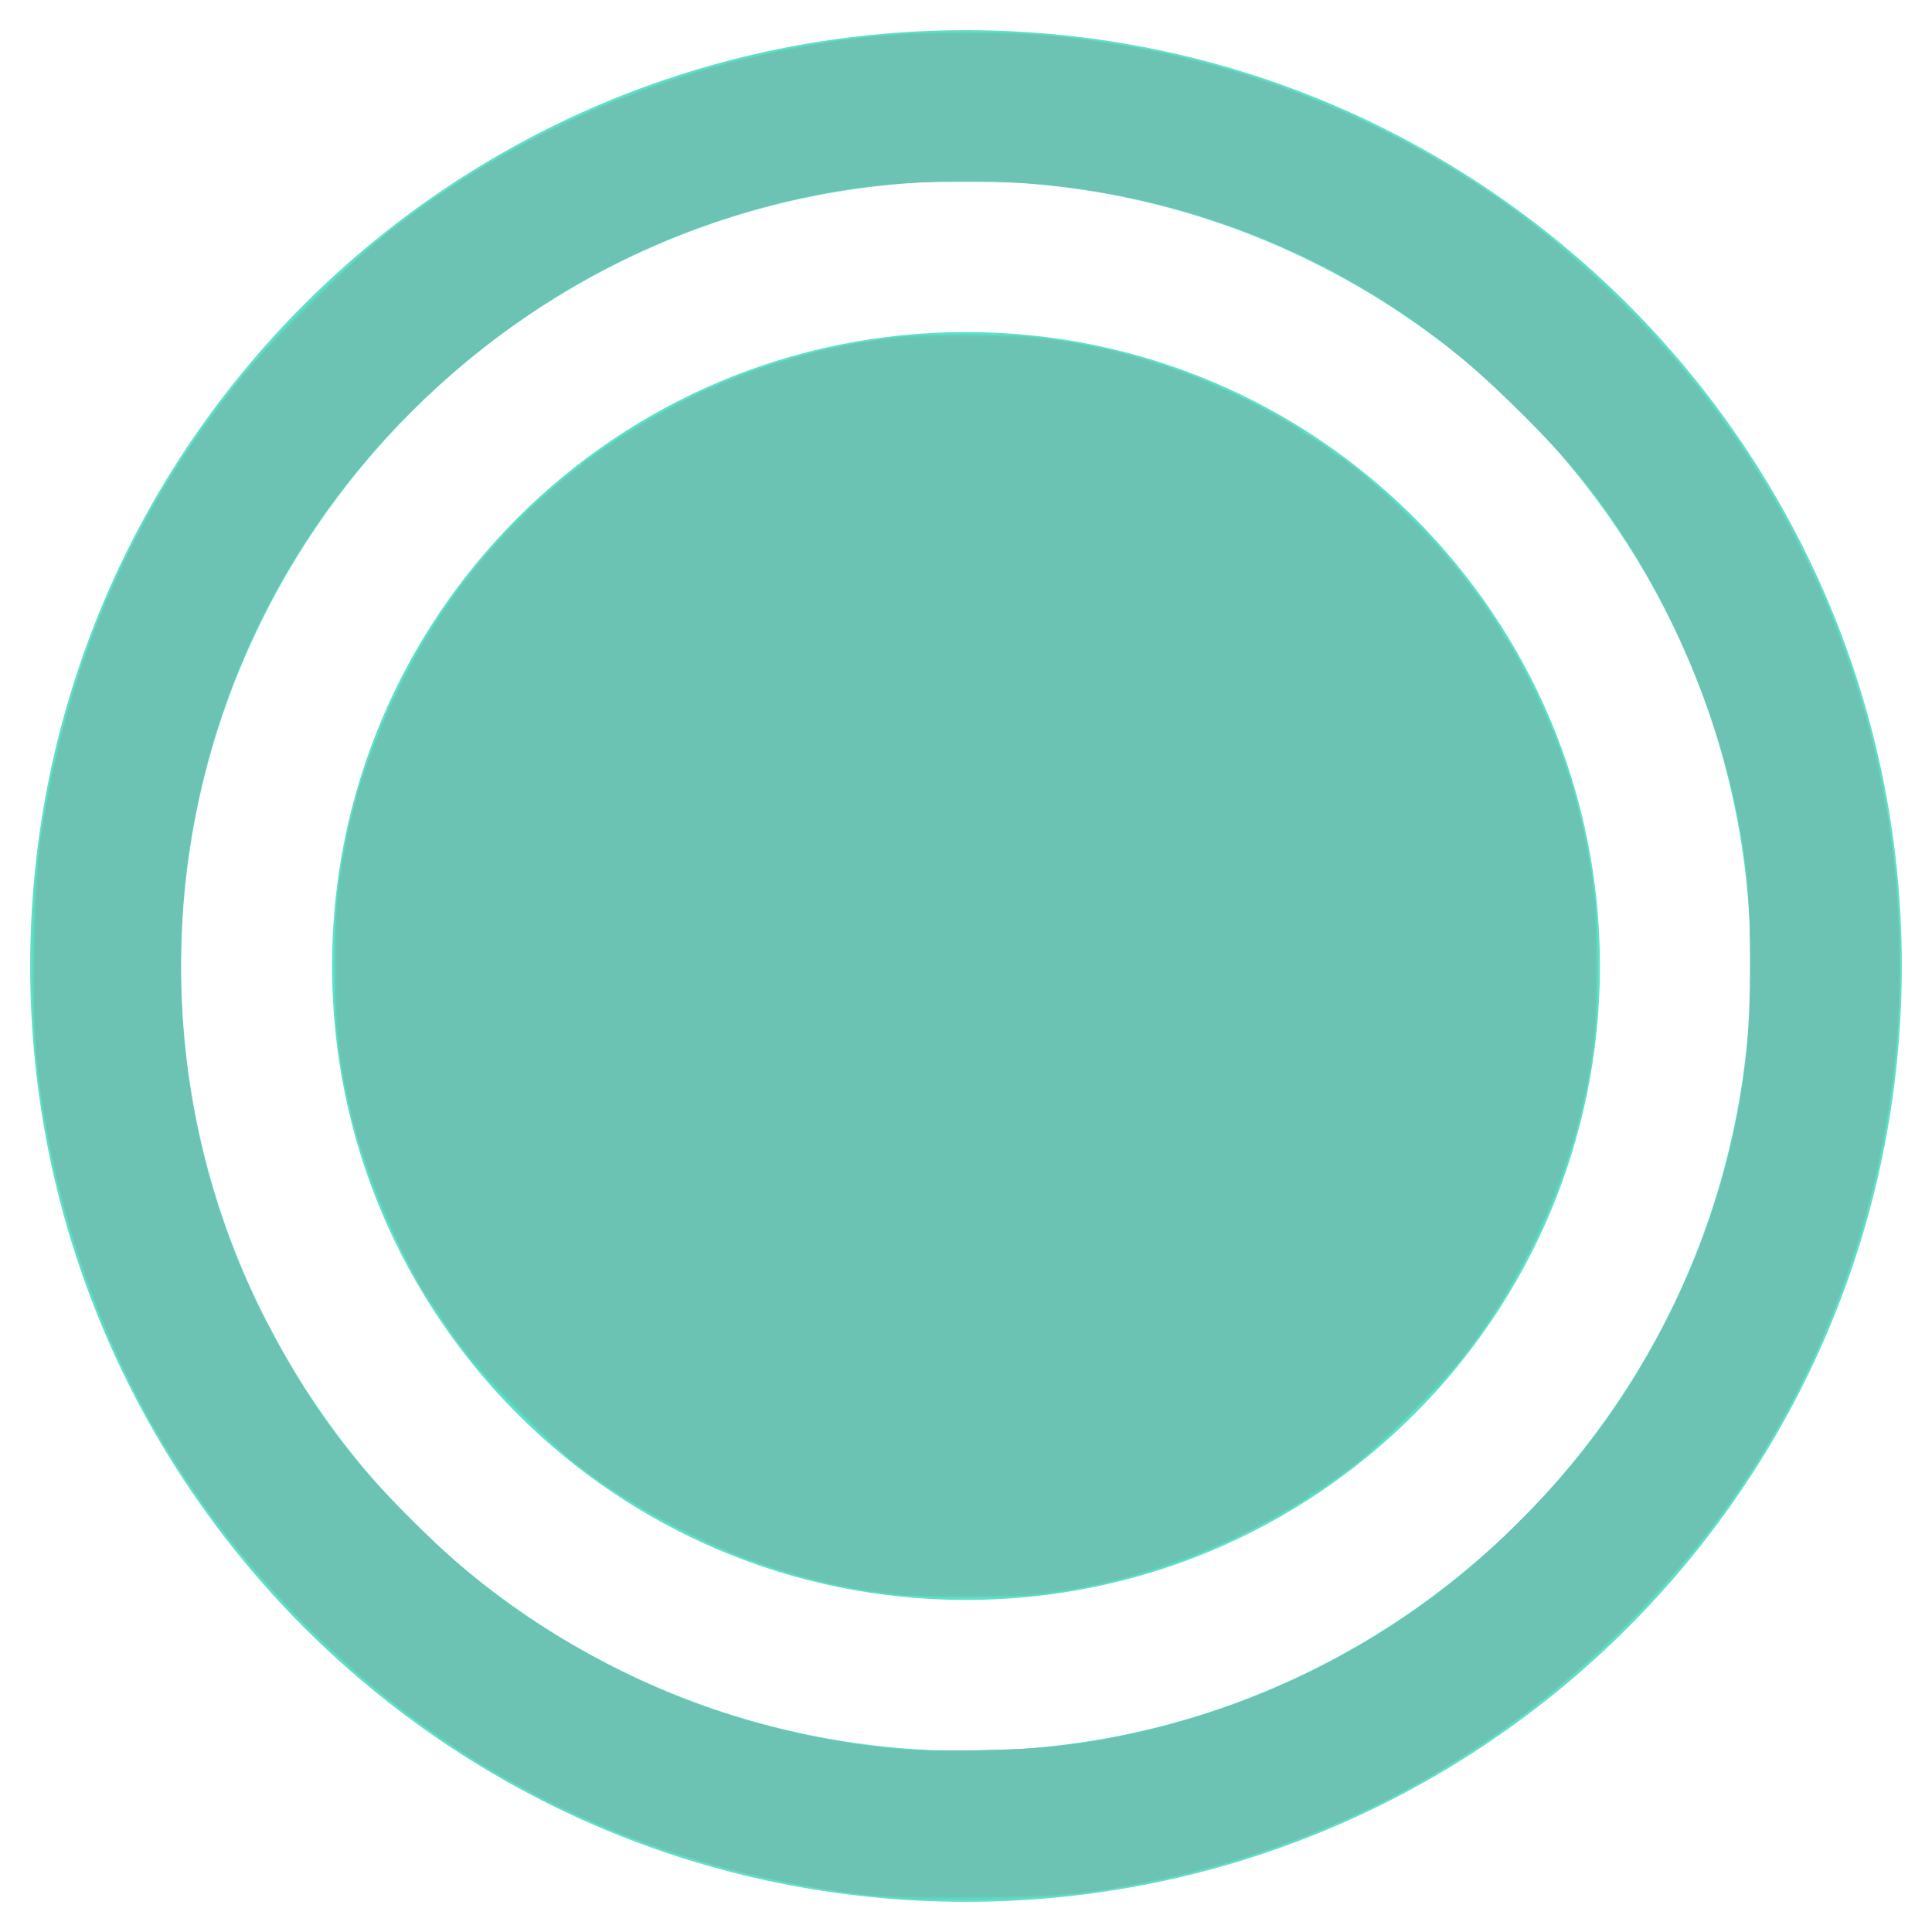
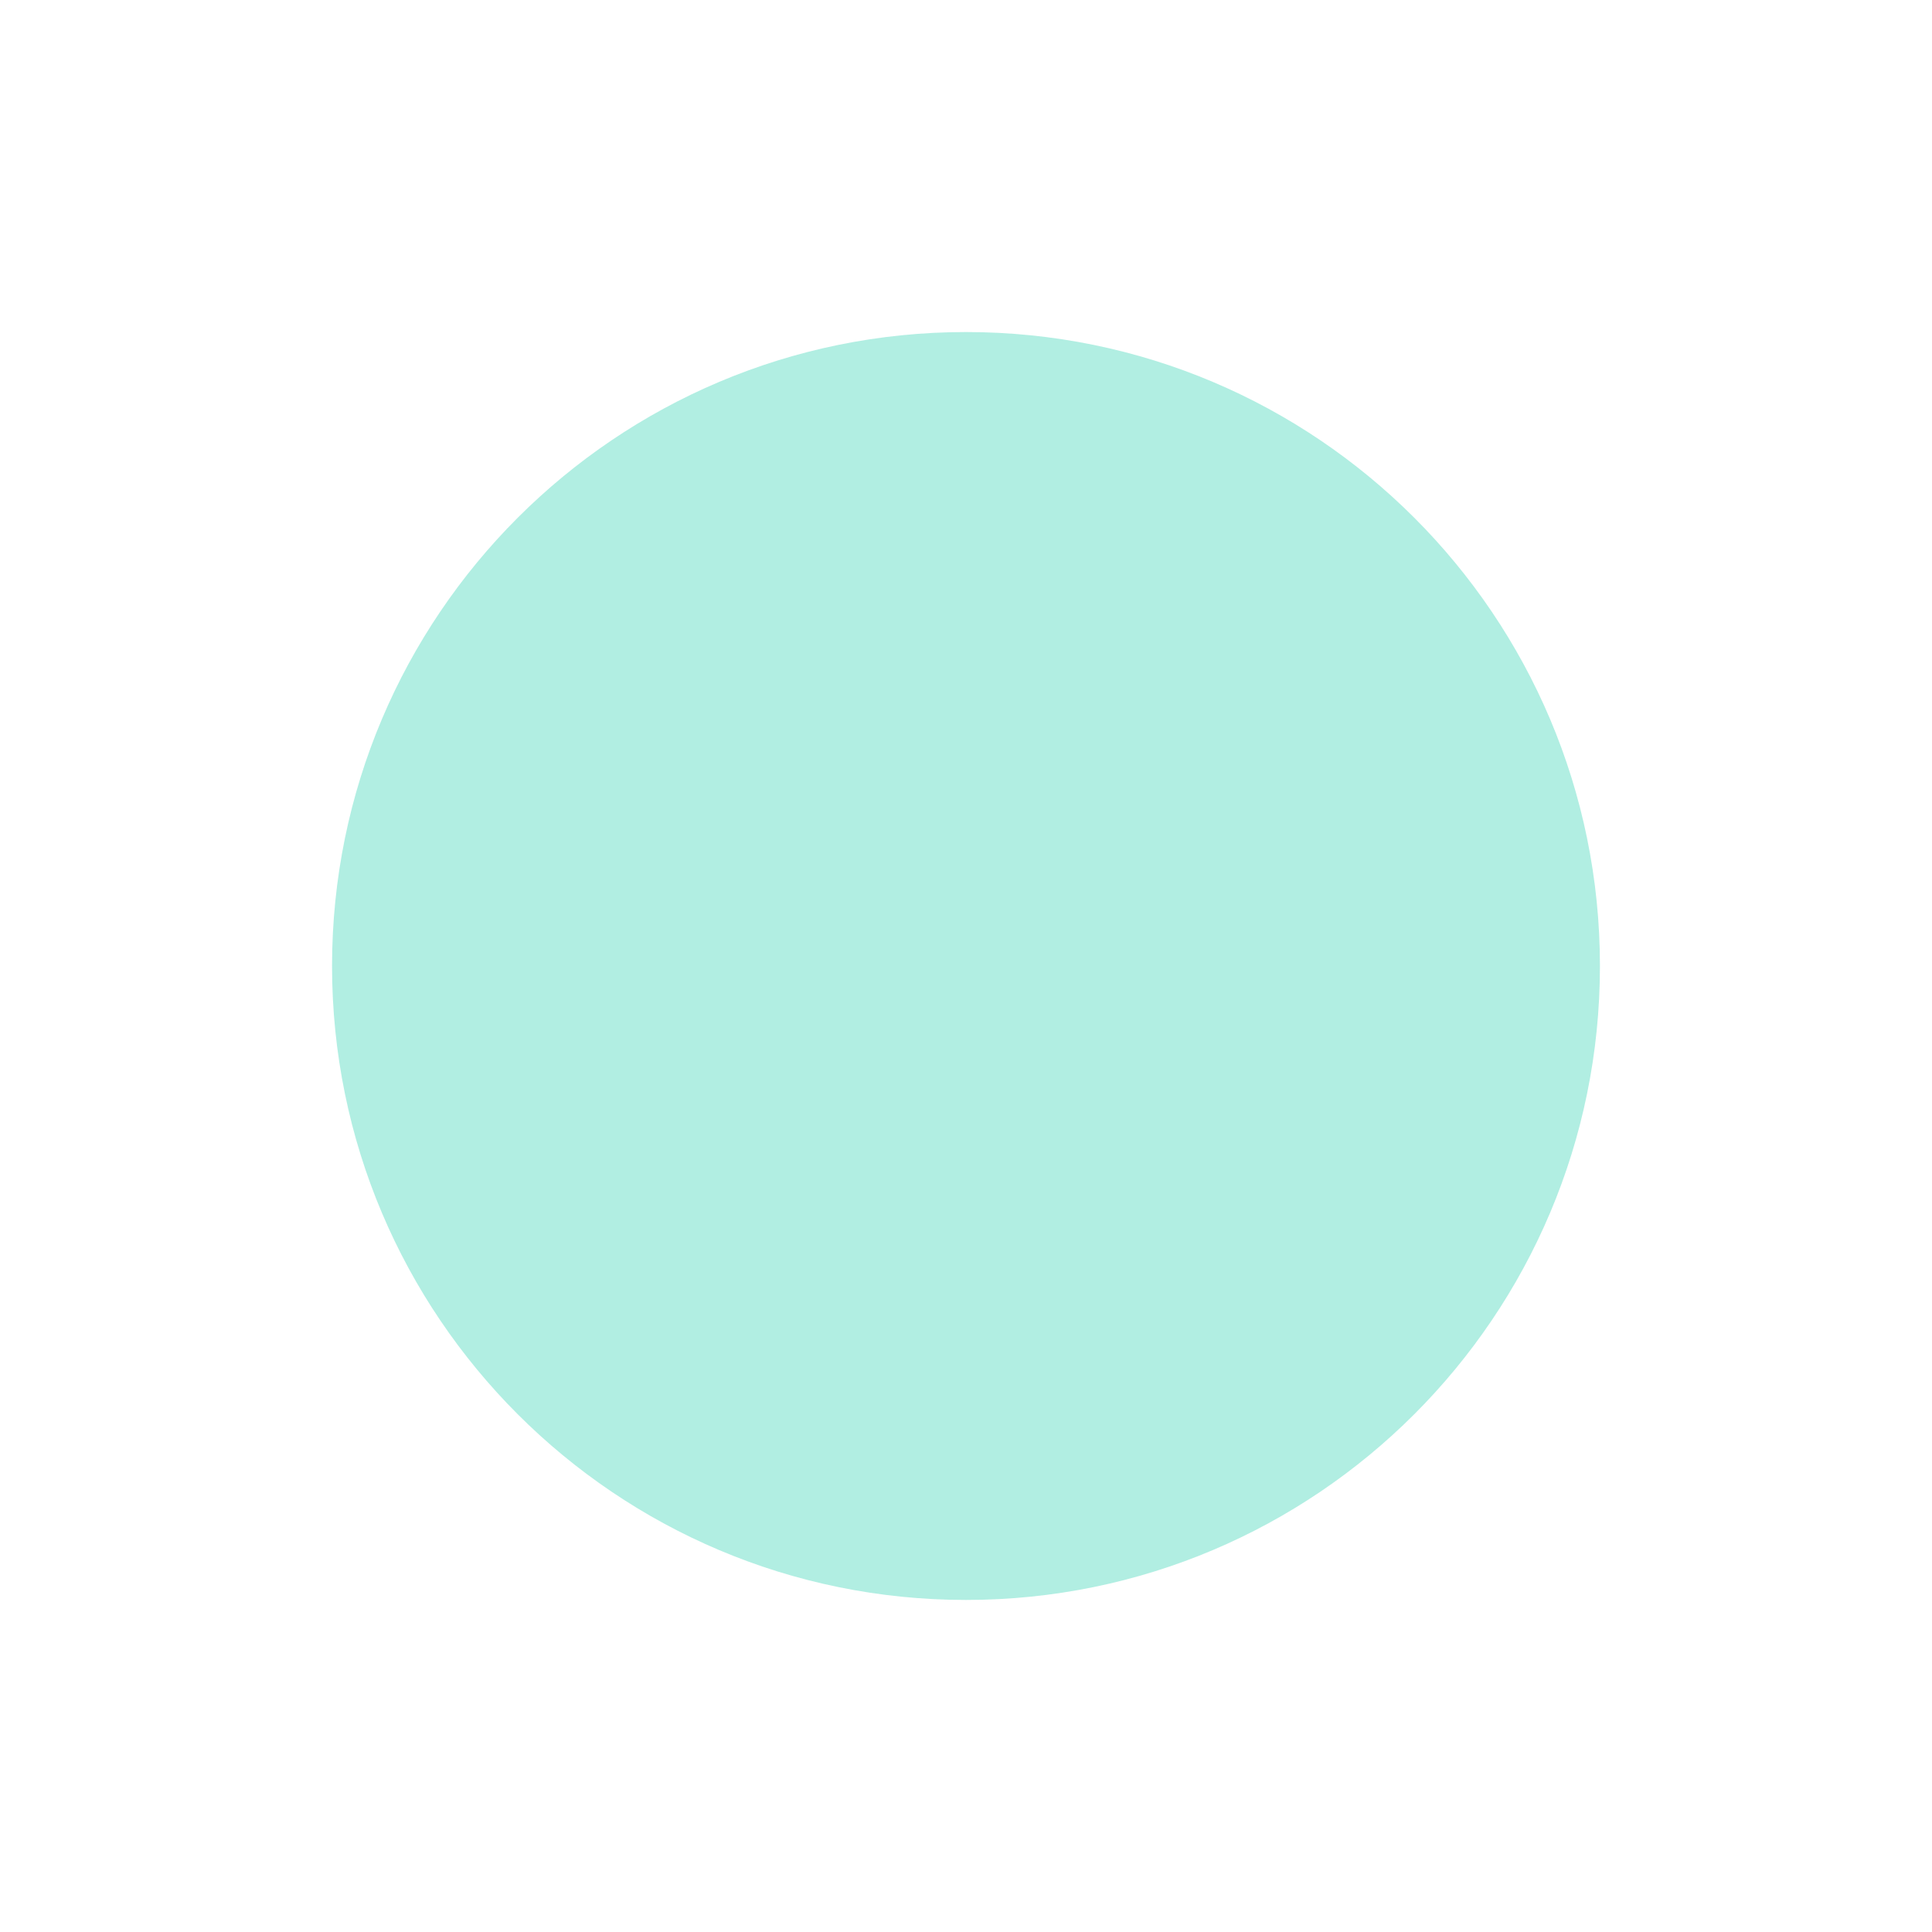
<svg xmlns="http://www.w3.org/2000/svg" width="64" height="64" viewBox="0 0 64 64" version="1.1" id="svg1" xml:space="preserve">
  <defs id="defs1" />
  <g id="layer1" transform="matrix(0.6326531,0,0,0.6326531,0.7346939,0.7346939)" style="fill:#4cd7bd;fill-opacity:0.851">
-     <path id="path1" style="display:inline;fill:#4cd7bd;fill-opacity:0.851;stroke-width:3.43;stroke-linecap:round" d="m 49.419,0.419 c -27.062,0 -49,21.938 -49,49 0,27.062 21.938,49 49,49 27.062,0 49,-21.938 49,-49 0,-27.062 -21.938,-49 -49,-49 z m 0,7.903 C 72.046,8.32 90.537,26.793 90.516,49.419 90.495,72.046 72.065,90.522 49.419,90.516 26.774,90.51 8.317,72.025 8.323,49.419 8.328,26.814 26.793,8.325 49.419,8.323 Z" />
-     <circle style="display:inline;fill:#4cd7bd;fill-opacity:0.851;stroke-width:2.324;stroke-linecap:round" id="circle2" cx="49.419" cy="49.419" r="33.194" />
+     <circle style="display:inline;fill:#4cd7bd;fill-opacity:0.436;stroke-width:2.324;stroke-linecap:round;image-rendering:auto" id="circle2" cx="49.419" cy="49.419" r="33.194" />
  </g>
-   <path style="fill:#4cd7bd;fill-opacity:0.851;stroke-width:0.082" d="M 29.57,52.826 C 25.897,52.411 22.145,50.862 19.078,48.494 18.165,47.789 16.211,45.835 15.506,44.922 13.095,41.8 11.577,38.08 11.165,34.289 c -0.112,-1.029 -0.112,-3.549 0,-4.578 0.259,-2.389 0.942,-4.706 2.056,-6.977 2.849,-5.811 8.312,-10.004 14.702,-11.283 0.544,-0.109 1.348,-0.237 1.788,-0.285 1.029,-0.112 3.549,-0.112 4.578,0 4.792,0.52 9.351,2.761 12.748,6.266 2.394,2.47 4.152,5.491 5.103,8.771 0.28,0.967 0.587,2.516 0.695,3.509 0.112,1.029 0.112,3.549 0,4.578 -0.418,3.853 -1.991,7.65 -4.477,10.808 -0.663,0.842 -2.569,2.727 -3.435,3.396 -3.113,2.408 -6.842,3.93 -10.633,4.342 -0.944,0.102 -3.779,0.097 -4.719,-0.009 z" id="path2" />
-   <path style="fill:#56d9c1;fill-opacity:0.851;stroke-width:0.082" d="M 29.735,62.884 C 22.133,62.252 15.428,59.17 10.129,53.871 5.108,48.85 2.075,42.564 1.226,35.418 c -0.203,-1.711 -0.203,-5.126 0,-6.837 0.604,-5.086 2.242,-9.562 5.033,-13.755 2.147,-3.226 5.179,-6.285 8.362,-8.436 8.142,-5.504 18.259,-6.839 27.529,-3.633 8.334,2.882 15.141,9.329 18.503,17.525 3.059,7.457 3.063,15.984 0.01,23.41 -1.58,3.843 -3.837,7.228 -6.791,10.181 -4.99,4.99 -11.415,8.099 -18.372,8.89 -1.398,0.159 -4.523,0.225 -5.766,0.122 z m 4.489,-4.941 C 42.841,57.171 50.508,52.208 54.717,44.68 56.809,40.937 57.877,37.044 58.003,32.7 58.182,26.525 56.227,20.673 52.347,15.773 51.469,14.664 49.339,12.534 48.227,11.652 44.127,8.403 39.31,6.496 34.059,6.045 32.705,5.928 29.952,5.995 28.633,6.177 23.048,6.947 18.02,9.372 14.002,13.234 5.913,21.011 3.698,32.842 8.423,43.037 c 0.759,1.638 1.996,3.62 3.237,5.189 0.847,1.07 2.984,3.217 4.031,4.049 4.231,3.363 9.011,5.247 14.456,5.698 0.789,0.065 3.209,0.047 4.077,-0.03 z" id="path3" />
-   <path style="fill:#56d9c1;fill-opacity:0.851;stroke-width:0.082" d="m 30.394,52.837 c -3.64,-0.171 -7.666,-1.684 -10.972,-4.122 -1.17,-0.862 -3.519,-3.257 -4.36,-4.444 -2.375,-3.352 -3.68,-6.973 -3.903,-10.83 -0.22,-3.789 0.337,-6.862 1.838,-10.152 1.627,-3.565 4.114,-6.472 7.426,-8.681 3.326,-2.218 6.973,-3.386 10.877,-3.483 1.932,-0.048 3.297,0.054 4.815,0.361 7.835,1.581 14.225,7.645 16.147,15.324 0.547,2.186 0.733,4.331 0.584,6.729 -0.239,3.857 -1.681,7.71 -4.128,11.038 -0.785,1.068 -3.094,3.366 -4.197,4.18 -2.49,1.835 -5.452,3.161 -8.374,3.748 -1.669,0.335 -3.469,0.439 -5.752,0.332 z" id="path4" />
-   <path style="fill:#6cc3b3;fill-opacity:0.851;stroke-width:0.082" d="M 28.541,62.761 C 24.462,62.248 20.621,61.032 17.21,59.172 12.617,56.67 8.483,52.751 5.658,48.225 3.223,44.325 1.572,39.339 1.185,34.718 1.042,33.01 1.136,29.115 1.354,27.717 2.278,21.797 4.397,16.952 8.017,12.479 8.933,11.347 11.538,8.757 12.685,7.837 17.31,4.129 23.132,1.777 29.158,1.184 c 1.287,-0.127 4.427,-0.126 5.683,0.001 3.866,0.392 7.366,1.378 10.708,3.016 3.214,1.576 5.564,3.25 8.186,5.833 8.393,8.269 11.334,20.556 7.599,31.748 -1.596,4.782 -4.122,8.787 -7.806,12.377 -4.852,4.728 -10.668,7.557 -17.534,8.53 -1.317,0.187 -6.174,0.234 -7.454,0.073 z m 7.125,-4.978 c 4.736,-0.719 8.843,-2.497 12.568,-5.442 1.102,-0.872 3.234,-3.004 4.114,-4.114 2.584,-3.262 4.394,-7.137 5.178,-11.086 0.376,-1.896 0.454,-2.782 0.454,-5.182 0,-2.468 -0.086,-3.396 -0.493,-5.329 C 56.645,22.639 54.876,18.928 52.232,15.609 51.962,15.269 51.089,14.341 50.292,13.546 45.878,9.142 40.407,6.605 34.117,6.045 32.79,5.927 29.768,5.997 28.557,6.174 22.868,7.006 17.94,9.414 13.89,13.344 9.703,17.406 7.1,22.49 6.216,28.335 c -0.224,1.482 -0.305,4.265 -0.169,5.808 0.462,5.238 2.383,10.041 5.664,14.166 0.781,0.982 3.032,3.219 4.062,4.037 2.773,2.203 6.049,3.868 9.39,4.773 1.44,0.39 2.478,0.58 4.695,0.857 0.159,0.02 1.271,0.024 2.471,0.009 1.7,-0.021 2.438,-0.066 3.336,-0.203 z" id="path5" />
-   <path style="fill:#6cc3b3;fill-opacity:0.851;stroke-width:0.082" d="m 30.064,52.839 c -1.877,-0.157 -3.486,-0.525 -5.392,-1.232 -1.871,-0.695 -4.551,-2.214 -5.81,-3.295 -0.502,-0.431 -2.924,-2.878 -2.924,-2.954 0,-0.05 -0.066,-0.126 -0.147,-0.169 -0.139,-0.075 -0.941,-1.141 -1.182,-1.572 -0.062,-0.112 -0.157,-0.25 -0.21,-0.309 -0.762,-0.833 -2.515,-4.956 -2.795,-6.572 -0.016,-0.091 -0.082,-0.406 -0.148,-0.7 C 11.207,34.918 11.129,33.974 11.124,32 c -0.005,-1.919 0.058,-2.707 0.316,-3.926 0.021,-0.098 0.063,-0.348 0.095,-0.557 0.031,-0.209 0.09,-0.4 0.131,-0.425 0.041,-0.025 0.057,-0.073 0.037,-0.107 -0.116,-0.187 0.737,-2.567 1.449,-4.046 1.271,-2.641 2.916,-4.812 5.056,-6.675 0.466,-0.406 0.883,-0.738 0.928,-0.738 0.044,0 0.102,-0.056 0.128,-0.124 0.026,-0.068 0.088,-0.124 0.138,-0.124 0.05,0 0.153,-0.062 0.229,-0.138 0.463,-0.464 3.966,-2.468 3.97,-2.272 6.93e-4,0.035 0.028,0.025 0.062,-0.022 0.123,-0.174 2.089,-0.869 3.269,-1.156 1.989,-0.483 2.882,-0.575 5.44,-0.558 1.842,0.012 2.279,0.05 3.542,0.307 0.091,0.018 0.313,0.059 0.494,0.09 0.635,0.108 2.15,0.559 3.048,0.906 1.268,0.49 3.572,1.669 3.652,1.868 0.015,0.038 0.062,0.069 0.104,0.069 0.117,0 0.98,0.59 0.98,0.671 0,0.039 0.046,0.072 0.103,0.073 0.366,0.007 2.998,2.482 4.028,3.787 0.696,0.883 1.47,2.008 1.47,2.138 0,0.047 0.033,0.086 0.073,0.086 0.122,0 1.365,2.528 1.768,3.594 0.361,0.956 0.83,2.631 0.908,3.242 0.02,0.159 0.077,0.462 0.126,0.675 0.049,0.213 0.088,0.472 0.087,0.577 -9.52e-4,0.104 0.026,0.375 0.06,0.601 0.08,0.536 0.084,3.516 0.006,4.37 -0.065,0.703 -0.28,2.053 -0.361,2.26 -0.027,0.068 -0.066,0.253 -0.088,0.412 -0.022,0.159 -0.241,0.9 -0.488,1.647 -0.889,2.696 -2.658,5.778 -4.184,7.293 -0.23,0.229 -0.515,0.525 -0.633,0.659 -0.244,0.278 -1.544,1.514 -2.004,1.905 -0.434,0.37 -1.499,1.097 -1.606,1.097 -0.049,0 -0.089,0.029 -0.089,0.064 0,0.103 -1.355,0.875 -2.471,1.408 -0.566,0.27 -1.586,0.678 -2.265,0.907 -1.434,0.482 -2.411,0.716 -3.665,0.877 -0.159,0.02 -0.418,0.057 -0.577,0.082 -0.528,0.082 -3.489,0.109 -4.324,0.039 z" id="path6" />
-   <path style="fill:#6cc3b3;fill-opacity:0.851;stroke-width:0.082" d="M 28.705,62.749 C 27.852,62.658 25.739,62.263 24.592,61.981 18.643,60.514 13.626,57.536 9.289,52.898 5.301,48.631 2.659,43.308 1.575,37.354 1.245,35.541 1.166,34.501 1.175,32.124 1.184,29.575 1.283,28.223 1.574,26.646 2.53,21.465 4.458,17.137 7.667,12.973 8.618,11.738 11.799,8.558 13.046,7.595 16.803,4.693 21.243,2.673 26.027,1.689 c 2.112,-0.435 3.164,-0.529 5.932,-0.531 2.667,-0.002 3.119,0.031 5.148,0.371 5.095,0.856 10.142,3.09 14.003,6.199 7.307,5.885 11.503,14.241 11.754,23.407 0.175,6.392 -1.621,12.693 -5.106,17.915 -2.916,4.368 -7.315,8.275 -11.916,10.583 -3.251,1.63 -7.356,2.818 -10.67,3.087 -0.967,0.079 -5.795,0.1 -6.465,0.029 z m 5.56,-4.802 c 1.389,-0.096 2.626,-0.309 4.298,-0.742 1.801,-0.466 3.148,-0.973 4.928,-1.852 1.655,-0.817 2.774,-1.507 4.324,-2.663 1.326,-0.989 3.927,-3.602 4.947,-4.971 3.062,-4.108 4.854,-8.8 5.192,-13.591 0.115,-1.632 0.047,-4.57 -0.135,-5.812 -0.653,-4.462 -2.582,-8.932 -5.393,-12.5 C 51.694,14.885 49.261,12.479 48.185,11.621 44.268,8.497 39.837,6.665 34.801,6.089 33.132,5.898 29.619,5.965 28.13,6.216 22.176,7.221 17.362,9.731 13.261,13.97 9.977,17.365 7.852,21.206 6.681,25.864 6.173,27.887 5.974,29.655 5.973,32.165 c -0.003,5.669 1.824,10.992 5.406,15.753 0.917,1.218 3.605,3.873 4.902,4.842 3.682,2.749 7.52,4.343 12.177,5.056 1.443,0.221 3.741,0.273 5.807,0.13 z" id="path7" />
-   <path style="fill:#6cc3b3;fill-opacity:0.851;stroke-width:0.082" d="M 28.2,62.68 C 22.848,61.95 17.695,59.883 13.684,56.857 11.208,54.988 8.656,52.407 6.904,49.997 4.66,46.911 2.969,43.235 2.019,39.385 1.352,36.677 1.191,35.275 1.192,32.157 1.192,28.782 1.349,27.35 2.018,24.628 3.107,20.193 5.068,16.215 7.903,12.69 8.723,11.671 11.497,8.877 12.586,7.974 13.472,7.24 15.157,6.073 16.298,5.403 20.375,3.011 25.173,1.514 29.817,1.186 31.403,1.073 34.264,1.138 35.707,1.318 c 6.276,0.785 12.287,3.497 16.721,7.544 3.194,2.916 5.429,5.826 7.215,9.392 1.652,3.299 2.575,6.454 3.094,10.575 0.163,1.292 0.138,5.259 -0.042,6.672 -0.761,5.978 -2.925,11.198 -6.495,15.669 -1.091,1.366 -3.603,3.874 -4.984,4.975 -1.987,1.585 -3.832,2.753 -5.913,3.743 -3.171,1.508 -7.069,2.593 -10.188,2.836 -1.486,0.116 -5.957,0.088 -6.914,-0.043 z m 6.106,-4.736 c 3.395,-0.254 7.171,-1.414 10.33,-3.174 1,-0.557 2.674,-1.669 3.466,-2.302 0.886,-0.709 2.454,-2.208 3.36,-3.212 3.396,-3.768 5.654,-8.637 6.357,-13.711 0.282,-2.037 0.24,-5.932 -0.084,-7.787 -0.751,-4.297 -2.546,-8.365 -5.214,-11.82 -0.725,-0.939 -3.213,-3.415 -4.336,-4.314 C 44.523,8.689 40.346,6.89 35.501,6.161 34.105,5.952 29.844,5.954 28.458,6.165 22.525,7.069 17.44,9.667 13.343,13.889 9.978,17.356 7.83,21.229 6.674,25.913 6.172,27.949 5.973,29.709 5.973,32.124 c 6.267e-4,5.24 1.53,10.155 4.537,14.579 1.086,1.597 2.149,2.803 3.951,4.483 3.993,3.72 8.836,5.95 14.573,6.711 1.042,0.138 3.74,0.163 5.272,0.048 z" id="path8" />
-   <path style="fill:#6cc3b3;fill-opacity:0.493;stroke-width:0.082" d="M 28.458,62.718 C 25.565,62.36 22.135,61.408 19.393,60.2 13.974,57.815 8.964,53.425 5.689,48.193 3.384,44.512 1.676,39.482 1.272,35.191 1.174,34.152 1.208,29.025 1.317,28.211 1.855,24.219 3.214,20.106 5.061,16.882 6.678,14.059 8.039,12.331 10.695,9.73 c 1.487,-1.457 2.427,-2.241 3.786,-3.162 2.566,-1.738 4.98,-2.93 7.882,-3.891 3.541,-1.173 6.767,-1.641 10.584,-1.536 4.511,0.124 8.524,1.118 12.685,3.143 3.214,1.564 5.665,3.357 8.406,6.148 2.394,2.437 4.094,4.811 5.6,7.818 1.658,3.31 2.649,6.691 3.102,10.579 0.158,1.357 0.131,5.232 -0.047,6.672 -0.727,5.883 -2.925,11.189 -6.484,15.65 -0.998,1.251 -3.366,3.659 -4.605,4.682 -1.948,1.609 -3.734,2.773 -5.889,3.839 -2.961,1.463 -5.898,2.384 -9.349,2.931 -1.012,0.16 -6.855,0.246 -7.907,0.116 z m 5.642,-4.771 c 5.086,-0.348 10.335,-2.464 14.373,-5.795 1.032,-0.851 3.238,-3.106 4.004,-4.094 2.991,-3.853 4.781,-8.14 5.399,-12.928 0.155,-1.201 0.13,-5.402 -0.039,-6.634 C 57.24,24.147 55.427,19.81 52.67,16.139 52.019,15.272 49.596,12.802 48.505,11.892 44.822,8.822 40.544,6.942 35.501,6.176 33.458,5.866 29.566,5.948 27.47,6.345 21.329,7.509 16.158,10.502 12.107,15.238 5.774,22.641 4.187,33.187 8.046,42.214 c 1.118,2.614 2.664,5.036 4.508,7.061 2.617,2.874 5.549,5.032 8.83,6.499 2.406,1.076 5.414,1.884 8.063,2.166 0.89,0.095 3.312,0.098 4.654,0.006 z" id="path9" />
-   <path style="fill:#6cc3b3;fill-opacity:0.493;stroke-width:0.082" d="M 29.735,52.781 C 27.531,52.581 24.829,51.771 22.655,50.659 20.5,49.556 19.33,48.739 17.885,47.328 c -2.717,-2.654 -3.908,-4.345 -5.144,-7.302 -0.859,-2.057 -1.338,-3.893 -1.512,-5.801 -0.137,-1.495 -0.044,-4.615 0.172,-5.807 0.099,-0.544 0.211,-1.1 0.251,-1.236 0.039,-0.136 0.152,-0.544 0.249,-0.906 0.384,-1.422 1.295,-3.501 2.213,-5.049 0.795,-1.341 1.671,-2.485 2.798,-3.655 2.706,-2.808 6.185,-4.852 9.858,-5.792 2.091,-0.535 2.456,-0.574 5.313,-0.571 2.499,0.003 2.636,0.011 3.707,0.229 2.868,0.584 5.411,1.609 7.546,3.043 0.485,0.326 0.94,0.629 1.012,0.674 1.024,0.643 3.312,2.912 4.334,4.297 1.025,1.388 1.464,2.109 2.101,3.446 0.938,1.968 1.458,3.549 1.814,5.519 0.226,1.249 0.315,4.46 0.164,5.927 -0.32,3.1 -1.572,6.497 -3.444,9.34 -0.728,1.105 -1.309,1.774 -2.873,3.308 -1.207,1.184 -1.675,1.58 -2.604,2.204 -2.854,1.918 -5.962,3.117 -9.109,3.514 -0.935,0.118 -3.999,0.161 -4.996,0.071 z" id="path10" />
-   <path style="fill:#6cc3b3;fill-opacity:0.493;stroke-width:0.082" d="m 29.447,52.753 c -2.245,-0.269 -4.55,-0.975 -6.675,-2.046 -2.313,-1.165 -3.419,-1.944 -5.09,-3.586 -2.498,-2.453 -3.666,-4.108 -4.831,-6.843 -1.342,-3.149 -1.748,-5.327 -1.667,-8.937 0.045,-1.994 0.158,-2.915 0.559,-4.535 0.406,-1.641 1.56,-4.299 2.555,-5.885 1.6,-2.552 4.041,-5.004 6.513,-6.544 2.861,-1.782 5.948,-2.863 8.972,-3.143 0.64,-0.059 1.763,-0.077 2.999,-0.047 1.763,0.043 2.107,0.075 3.176,0.296 1.487,0.307 2.81,0.704 3.988,1.198 4.725,1.981 8.622,5.642 10.792,10.137 1.184,2.454 1.767,4.444 2.02,6.903 0.147,1.431 0.064,4.505 -0.157,5.778 -0.578,3.33 -2.229,7.021 -4.256,9.514 -0.573,0.704 -2.991,3.079 -3.62,3.554 -2.736,2.069 -6.113,3.532 -9.396,4.071 -0.955,0.157 -4.89,0.233 -5.883,0.114 z" id="path11" />
-   <path style="fill:#6cc3b3;fill-opacity:0.493;stroke-width:0.082" d="M 28.458,62.718 C 26.761,62.508 24.1,61.914 22.445,61.376 18.834,60.202 15.36,58.299 12.479,55.918 11.213,54.872 8.771,52.387 7.761,51.117 4.583,47.122 2.527,42.547 1.576,37.354 1.269,35.678 1.194,34.664 1.194,32.162 c 0,-3.507 0.182,-5.083 0.909,-7.889 1.064,-4.105 2.895,-7.861 5.408,-11.094 1.27,-1.635 4.313,-4.675 5.791,-5.787 3.678,-2.767 8.112,-4.754 12.725,-5.703 2.115,-0.435 3.164,-0.529 5.932,-0.53 2.668,-0.001 3.106,0.031 5.189,0.375 3.665,0.606 7.436,1.995 10.697,3.942 2.319,1.384 4.034,2.758 6.208,4.973 2.369,2.414 4.106,4.837 5.58,7.785 1.667,3.333 2.652,6.693 3.108,10.595 0.134,1.146 0.13,5.116 -0.007,6.342 -0.665,5.984 -2.899,11.441 -6.556,16.021 -1.002,1.254 -3.37,3.649 -4.657,4.709 -3.772,3.107 -7.879,5.113 -12.808,6.258 -2.207,0.512 -2.908,0.579 -6.425,0.609 -1.767,0.015 -3.49,-0.007 -3.83,-0.049 z m 6.96,-4.894 c 4.354,-0.576 8.709,-2.376 12.314,-5.088 1.409,-1.06 3.537,-3.162 4.774,-4.716 1.042,-1.309 2.34,-3.414 3.07,-4.983 1.915,-4.112 2.647,-8.083 2.376,-12.898 -0.098,-1.752 -0.21,-2.507 -0.621,-4.194 C 56.317,21.774 54.274,17.845 51.58,14.882 47.081,9.936 42.089,7.218 35.631,6.201 34.675,6.05 34.159,6.024 32.082,6.024 29.46,6.023 28.795,6.08 26.893,6.468 20.302,7.813 14.562,11.587 10.61,17.174 8.051,20.792 6.393,25.397 6.059,29.817 5.635,35.442 6.859,40.706 9.681,45.385 c 1.188,1.971 2.16,3.2 3.907,4.942 1.459,1.455 2.496,2.32 3.957,3.296 3.561,2.382 7.669,3.87 11.941,4.325 1.005,0.107 4.785,0.028 5.933,-0.124 z" id="path12" />
-   <path style="fill:#6cc3b3;fill-opacity:0.493;stroke-width:0.082" d="M 28.129,62.673 C 25.984,62.38 23.202,61.691 21.311,60.984 16.796,59.297 13.306,57.001 9.822,53.427 5.502,48.995 2.86,43.902 1.613,37.601 1.293,35.982 1.194,34.72 1.194,32.239 c 0,-2.71 0.087,-4.005 0.376,-5.584 C 2.493,21.614 4.502,17.059 7.514,13.179 8.791,11.533 11.73,8.586 13.22,7.456 17.529,4.189 22.822,2.027 28.252,1.314 c 1.358,-0.178 4.4,-0.243 6.021,-0.129 3.742,0.263 7.565,1.28 11.052,2.939 2.068,0.984 4.219,2.327 5.871,3.665 1.717,1.391 4.437,4.225 5.687,5.925 2.359,3.208 4.095,6.883 5.057,10.708 0.371,1.473 0.756,3.722 0.841,4.913 0.095,1.321 0.063,4.702 -0.054,5.836 -0.43,4.145 -1.797,8.434 -3.834,12.027 -1.339,2.362 -2.869,4.35 -4.983,6.474 -3.138,3.153 -6.2,5.253 -9.934,6.813 -2.761,1.153 -6.149,2.023 -8.688,2.23 -1.467,0.12 -6.182,0.092 -7.162,-0.042 z m 5.8,-4.728 c 4.894,-0.31 9.811,-2.177 13.886,-5.273 1.462,-1.111 3.733,-3.396 4.914,-4.945 2.781,-3.647 4.655,-8.275 5.131,-12.676 0.235,-2.17 0.156,-5.637 -0.171,-7.453 -0.69,-3.843 -2.283,-7.624 -4.545,-10.794 -1.534,-2.149 -4.26,-4.782 -6.606,-6.379 C 43.189,8.143 39.829,6.858 35.418,6.169 34.311,5.997 30.213,5.969 28.911,6.125 25.318,6.556 21.272,7.994 18.247,9.916 11.11,14.45 6.654,21.812 6.047,30.077 c -0.422,5.741 1.035,11.369 4.186,16.173 1.127,1.718 1.831,2.562 3.561,4.273 3.902,3.858 8.597,6.256 14.056,7.177 1.928,0.326 3.68,0.396 6.079,0.244 z" id="path13" />
-   <path style="fill:#6cc3b3;fill-opacity:0.493;stroke-width:0.082" d="M 28.335,62.71 C 27.361,62.601 25.048,62.119 23.64,61.732 19.593,60.621 15.713,58.6 12.474,55.916 11.438,55.058 8.945,52.575 8.143,51.604 4.376,47.04 1.986,41.437 1.31,35.585 1.115,33.898 1.187,28.858 1.427,27.429 1.908,24.563 2.608,22.134 3.661,19.686 4.078,18.715 4.962,16.971 5.342,16.368 5.449,16.2 5.733,15.747 5.973,15.362 8.013,12.095 11.693,8.366 15.032,6.178 18.902,3.643 23.47,1.961 28.252,1.309 c 1.357,-0.185 5.784,-0.215 7.125,-0.048 4.826,0.601 9.305,2.179 13.175,4.642 2.046,1.302 3.45,2.46 5.453,4.498 2.95,3.001 5.067,6.189 6.606,9.948 2.486,6.071 2.946,12.966 1.292,19.353 -1.116,4.307 -2.993,8.079 -5.708,11.471 -0.998,1.247 -3.452,3.734 -4.701,4.762 -2.856,2.354 -6.065,4.141 -9.528,5.309 -2.326,0.784 -4.745,1.31 -6.795,1.478 -1.204,0.099 -5.926,0.09 -6.837,-0.012 z m 6.677,-4.85 c 4.093,-0.45 8.416,-2.103 11.938,-4.567 2.79,-1.951 5.602,-4.97 7.31,-7.848 2.86,-4.819 4.014,-9.587 3.688,-15.246 C 57.898,29.322 57.801,28.284 57.733,27.893 56.935,23.282 54.959,18.906 52.154,15.538 51.397,14.629 49.488,12.731 48.51,11.915 44.354,8.446 39.118,6.367 33.73,6.046 31.808,5.931 29.144,6.046 27.717,6.306 22.162,7.315 17.517,9.743 13.547,13.712 9.869,17.391 7.492,21.842 6.466,26.976 c -0.315,1.576 -0.406,2.434 -0.465,4.366 -0.097,3.196 0.419,6.456 1.495,9.431 0.957,2.646 2.457,5.331 4.16,7.443 1.21,1.501 3.463,3.654 5.031,4.809 1.665,1.227 4.272,2.635 6.204,3.354 2.255,0.838 5.027,1.447 7.298,1.602 0.782,0.053 3.969,-0.025 4.824,-0.119 z" id="path14" />
-   <path style="fill:#6cc3b3;fill-opacity:0.493;stroke-width:0.082" d="M 28.664,62.757 C 21.953,61.852 16.473,59.44 11.82,55.345 10.064,53.799 8.285,51.876 6.986,50.121 3.973,46.049 1.909,40.767 1.312,35.605 1.133,34.057 1.186,28.888 1.394,27.593 2.327,21.787 4.557,16.736 8.069,12.479 8.724,11.684 11.302,9.075 12.232,8.264 16.313,4.707 22.278,2.116 28.252,1.306 29.597,1.124 34.221,1.096 35.459,1.263 41.497,2.075 46.698,4.216 51.068,7.687 c 1.299,1.032 4.09,3.825 5.117,5.122 3.59,4.53 5.689,9.539 6.507,15.526 0.177,1.293 0.205,5.588 0.045,6.919 -0.648,5.416 -2.489,10.293 -5.487,14.537 -0.949,1.344 -1.826,2.361 -3.381,3.921 -2.77,2.78 -5.012,4.414 -8.238,6.005 -2.883,1.422 -5.846,2.357 -9.058,2.858 -0.921,0.144 -1.543,0.171 -4.368,0.192 -1.812,0.013 -3.406,0.009 -3.542,-0.009 z m 6.384,-4.899 c 1.941,-0.209 4.65,-0.906 6.58,-1.691 3.8,-1.546 6.84,-3.669 9.627,-6.724 3.623,-3.971 5.949,-9.015 6.579,-14.264 0.14,-1.166 0.186,-4.413 0.082,-5.691 C 57.516,24.607 55.142,18.956 51.967,15.328 51.031,14.259 49.085,12.379 48.089,11.582 43.998,8.309 38.985,6.37 33.776,6.047 30.087,5.818 26.754,6.269 23.378,7.456 17.116,9.657 11.685,14.446 8.734,20.368 7.49,22.866 6.74,25.189 6.302,27.904 5.618,32.141 6.041,36.715 7.491,40.772 c 0.85,2.377 2.707,5.69 4.201,7.495 0.707,0.855 2.783,2.949 3.627,3.66 4.095,3.448 9.229,5.575 14.539,6.023 0.95,0.08 4.11,0.024 5.189,-0.093 z" id="path15" />
-   <path style="fill:#6cc3b3;fill-opacity:0.493;stroke-width:0.082" d="M 28.664,62.752 C 23.624,62.168 18.558,60.276 14.52,57.469 12.547,56.098 10.144,53.922 8.503,52.022 5.374,48.398 3.143,44.05 1.983,39.311 1.292,36.49 1.161,35.125 1.216,31.309 c 0.039,-2.705 0.062,-3.083 0.252,-4.174 0.894,-5.107 2.803,-9.637 5.691,-13.504 0.92,-1.232 1.381,-1.749 3.011,-3.381 1.66,-1.662 2.366,-2.294 3.462,-3.101 3.899,-2.87 8.659,-4.872 13.461,-5.663 1.662,-0.274 2.786,-0.354 4.948,-0.354 2.168,-1.358e-4 3.209,0.075 4.877,0.354 5.247,0.876 10.145,3.021 14.15,6.2 1.184,0.94 4.119,3.855 5.016,4.983 5.915,7.435 8.109,16.869 6.06,26.071 -0.878,3.943 -2.525,7.688 -4.805,10.924 -1.04,1.476 -1.877,2.453 -3.468,4.046 -2.028,2.031 -3.52,3.246 -5.604,4.563 -3.749,2.369 -8.756,4.076 -13.055,4.449 -0.862,0.075 -5.96,0.098 -6.548,0.03 z m 4.942,-4.805 c 6.691,-0.369 12.862,-3.322 17.552,-8.401 3.472,-3.759 5.724,-8.393 6.543,-13.461 0.3,-1.859 0.364,-4.703 0.157,-7.051 C 57.496,24.904 55.45,19.828 52.684,16.199 51.757,14.982 49.413,12.63 48.052,11.552 43.019,7.561 36.959,5.673 30.394,6.048 27.991,6.185 25.981,6.577 23.681,7.357 18.479,9.121 13.934,12.528 10.697,17.091 5.242,24.78 4.461,35.094 8.694,43.541 c 1.568,3.128 3.409,5.499 6.255,8.055 2.888,2.594 6.752,4.634 10.625,5.608 2.857,0.719 4.951,0.913 8.031,0.743 z" id="path16" />
</svg>
